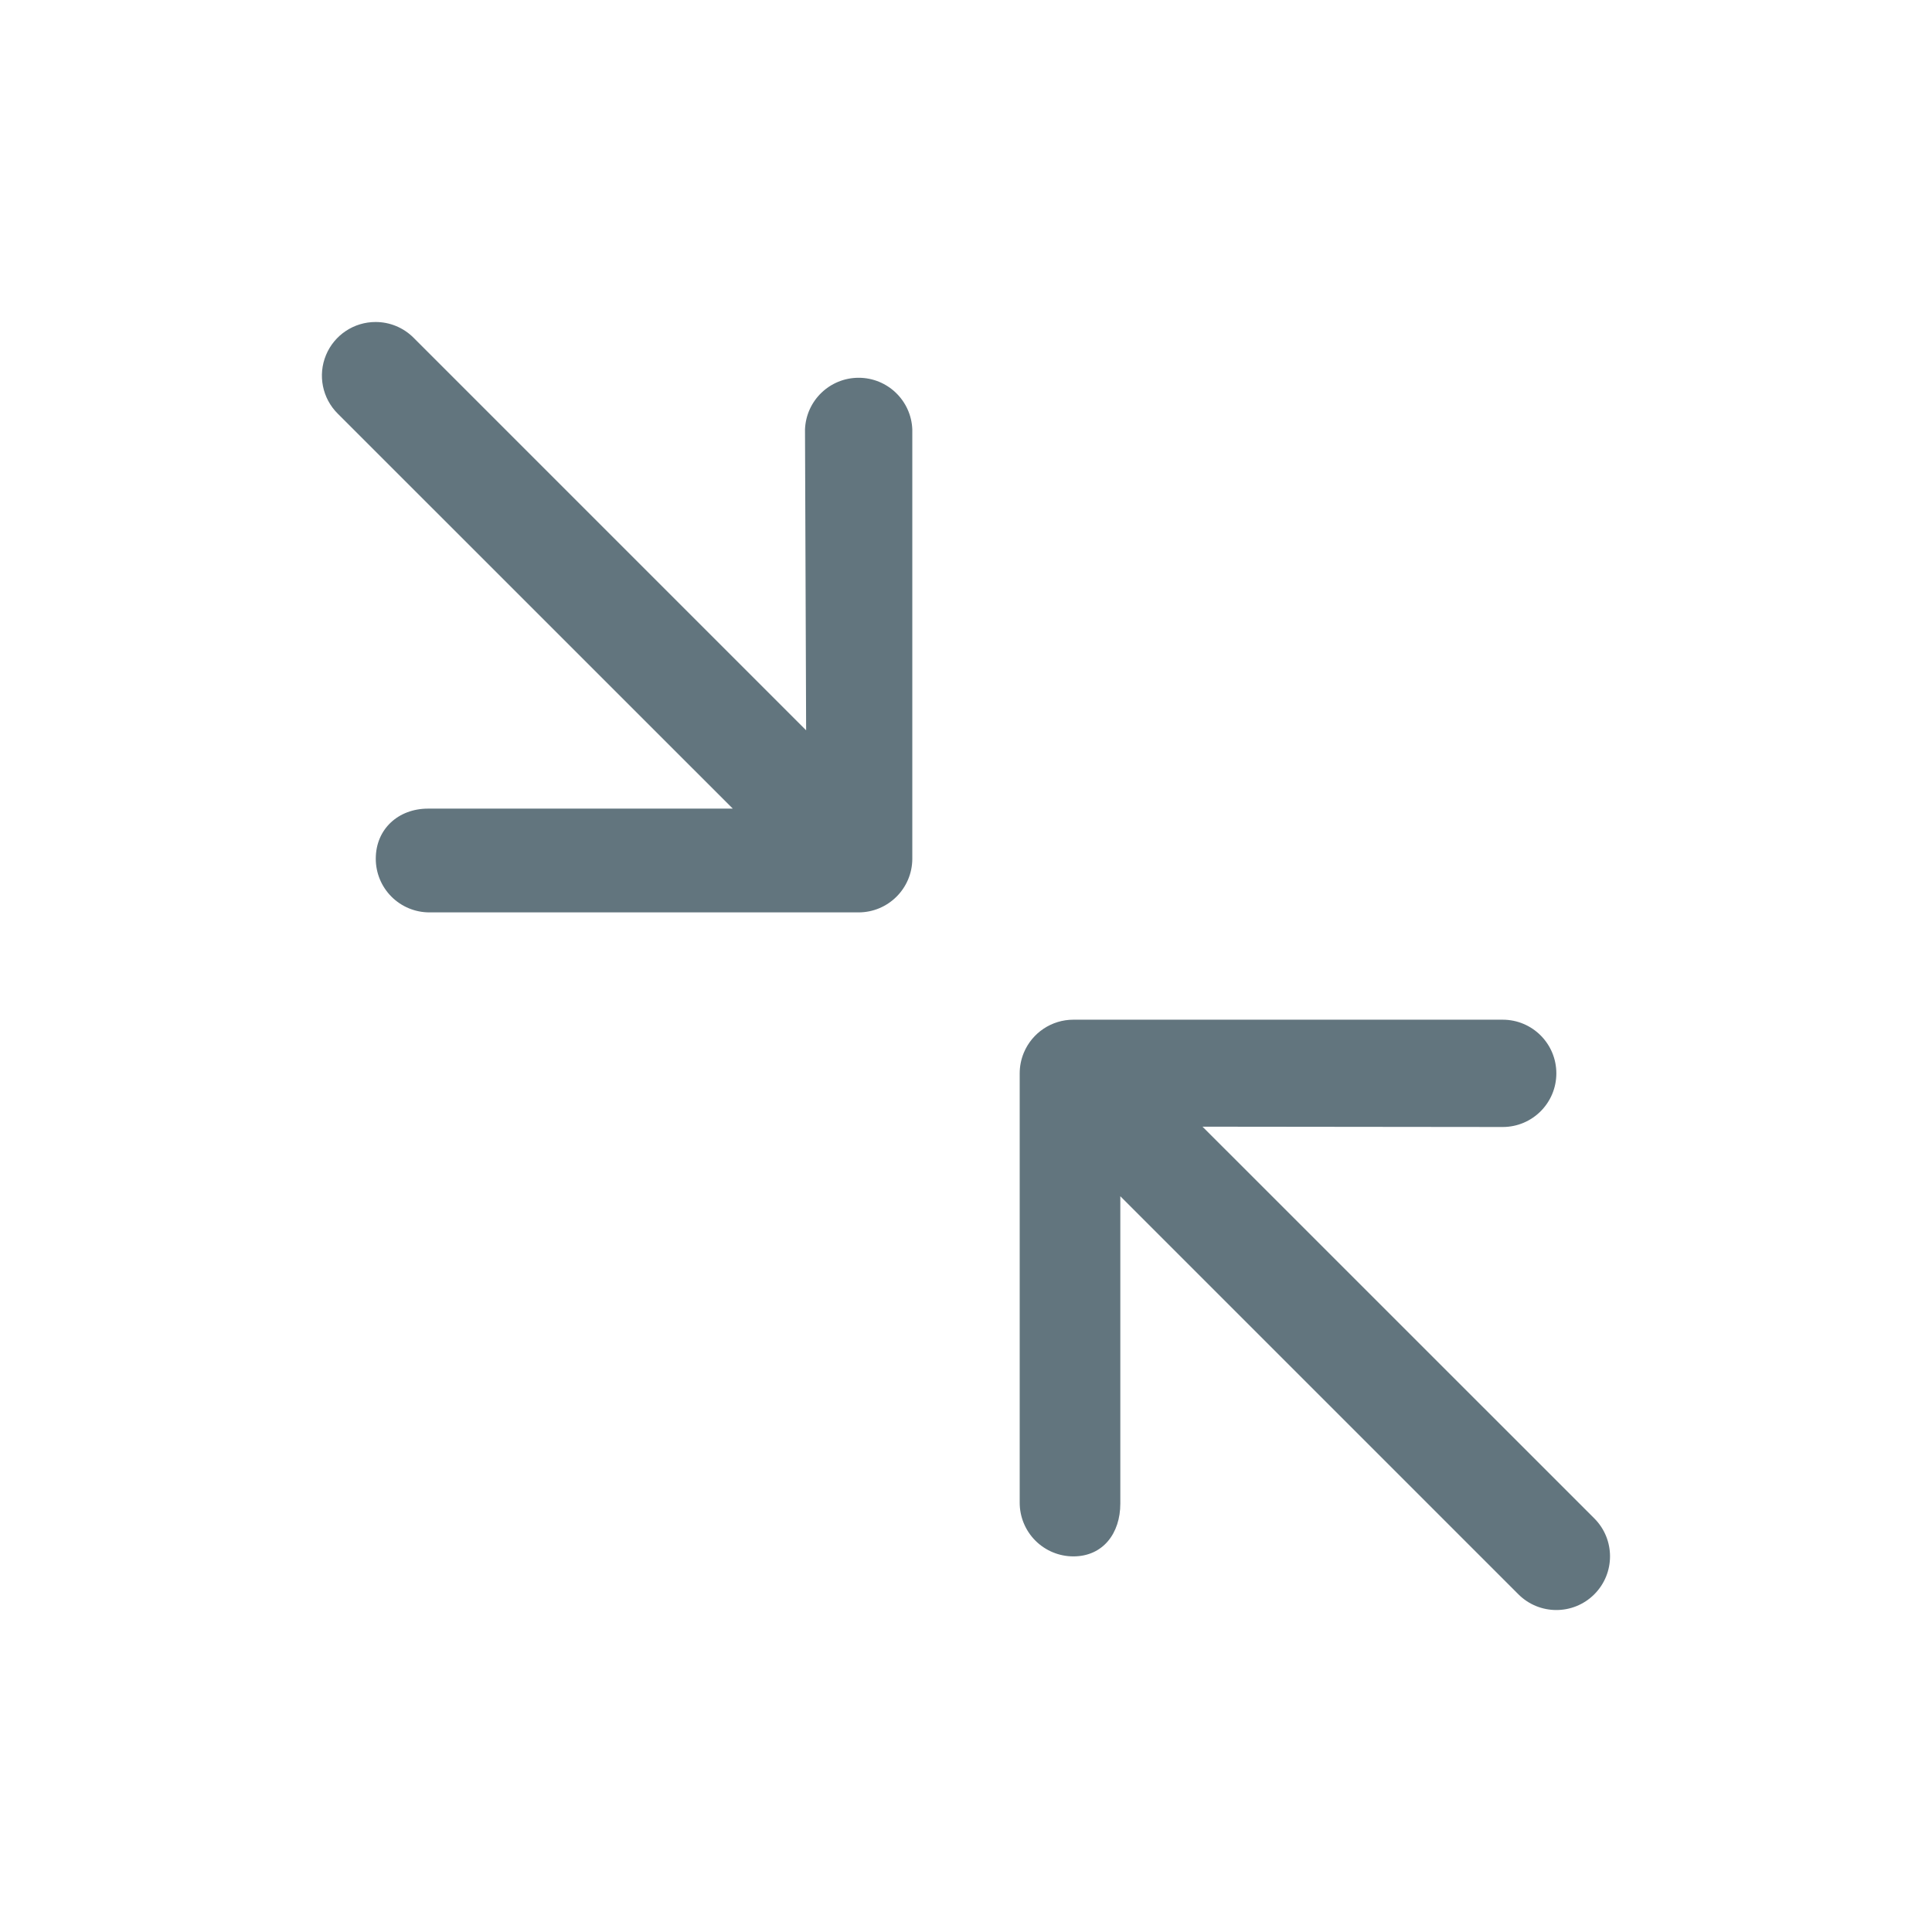
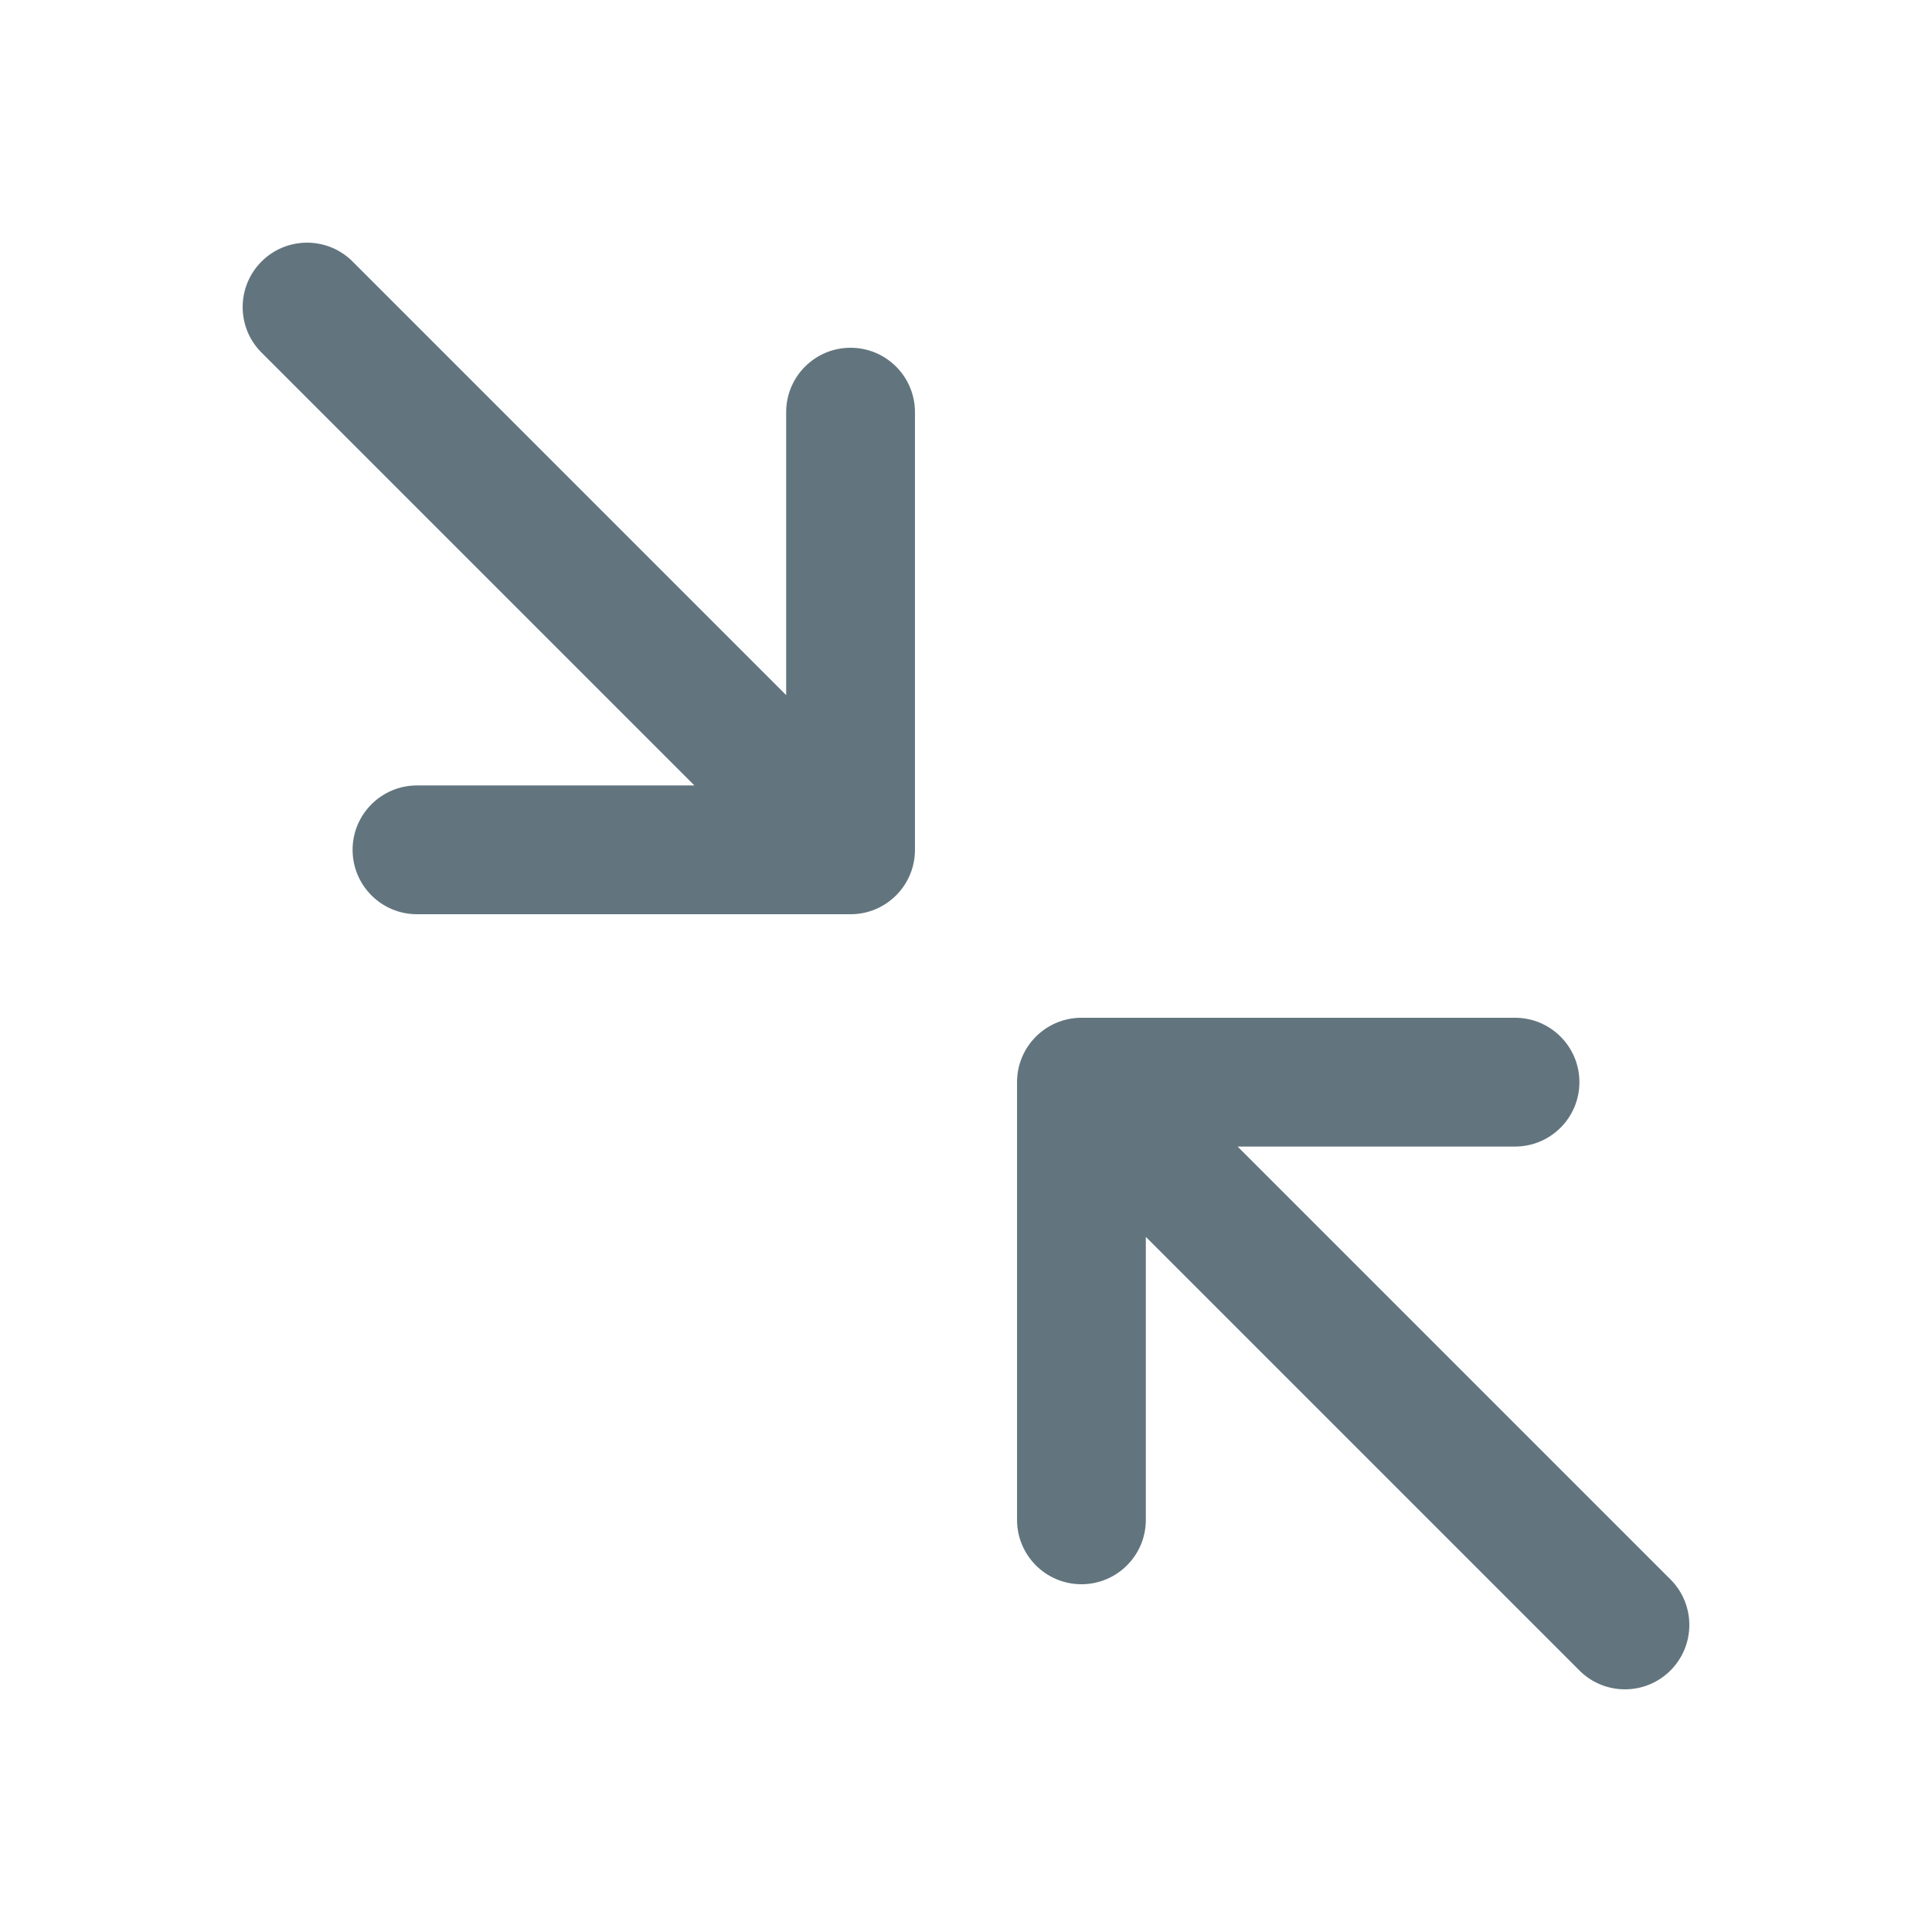
<svg xmlns="http://www.w3.org/2000/svg" fill="none" viewBox="0 0 24 24">
-   <path fill="#62757E" fill-rule="evenodd" d="M12.718 13.078a.667.667 0 0 1 .616-.411h5.333a.666.666 0 0 1 0 1.333l-3.729-.004 4.867 4.866a.666.666 0 1 1-.943.943l-4.945-4.945v3.819c0 .368-.215.655-.583.655a.667.667 0 0 1-.667-.668v-5.332c0-.087.017-.174.051-.256ZM4.667 4c.17 0 .341.066.47.195l4.877 4.877L10 5.334a.667.667 0 0 1 1.333 0v5.335a.668.668 0 0 1-.668.665H5.334a.666.666 0 0 1-.666-.667c0-.368.28-.622.649-.622h3.786L4.195 5.138A.666.666 0 0 1 4.667 4Z" clip-rule="evenodd" />
+   <path fill="#62757E" fill-rule="evenodd" d="M10.566 11.357a.8.8 0 0 0 .8-.8V5.12a.8.8 0 0 0-1.6 0v3.515l-5.4-5.4a.8.8 0 0 0-1.132 1.13l5.392 5.392H5.18a.8.8 0 0 0 0 1.6h5.386Zm2.868 1.286a.8.8 0 0 0-.8.8v5.437a.8.8 0 1 0 1.6 0v-3.515l5.4 5.4a.8.8 0 0 0 1.132-1.13l-5.392-5.392h3.446a.8.8 0 0 0 0-1.6h-5.386Z" clip-rule="evenodd" />
</svg>
